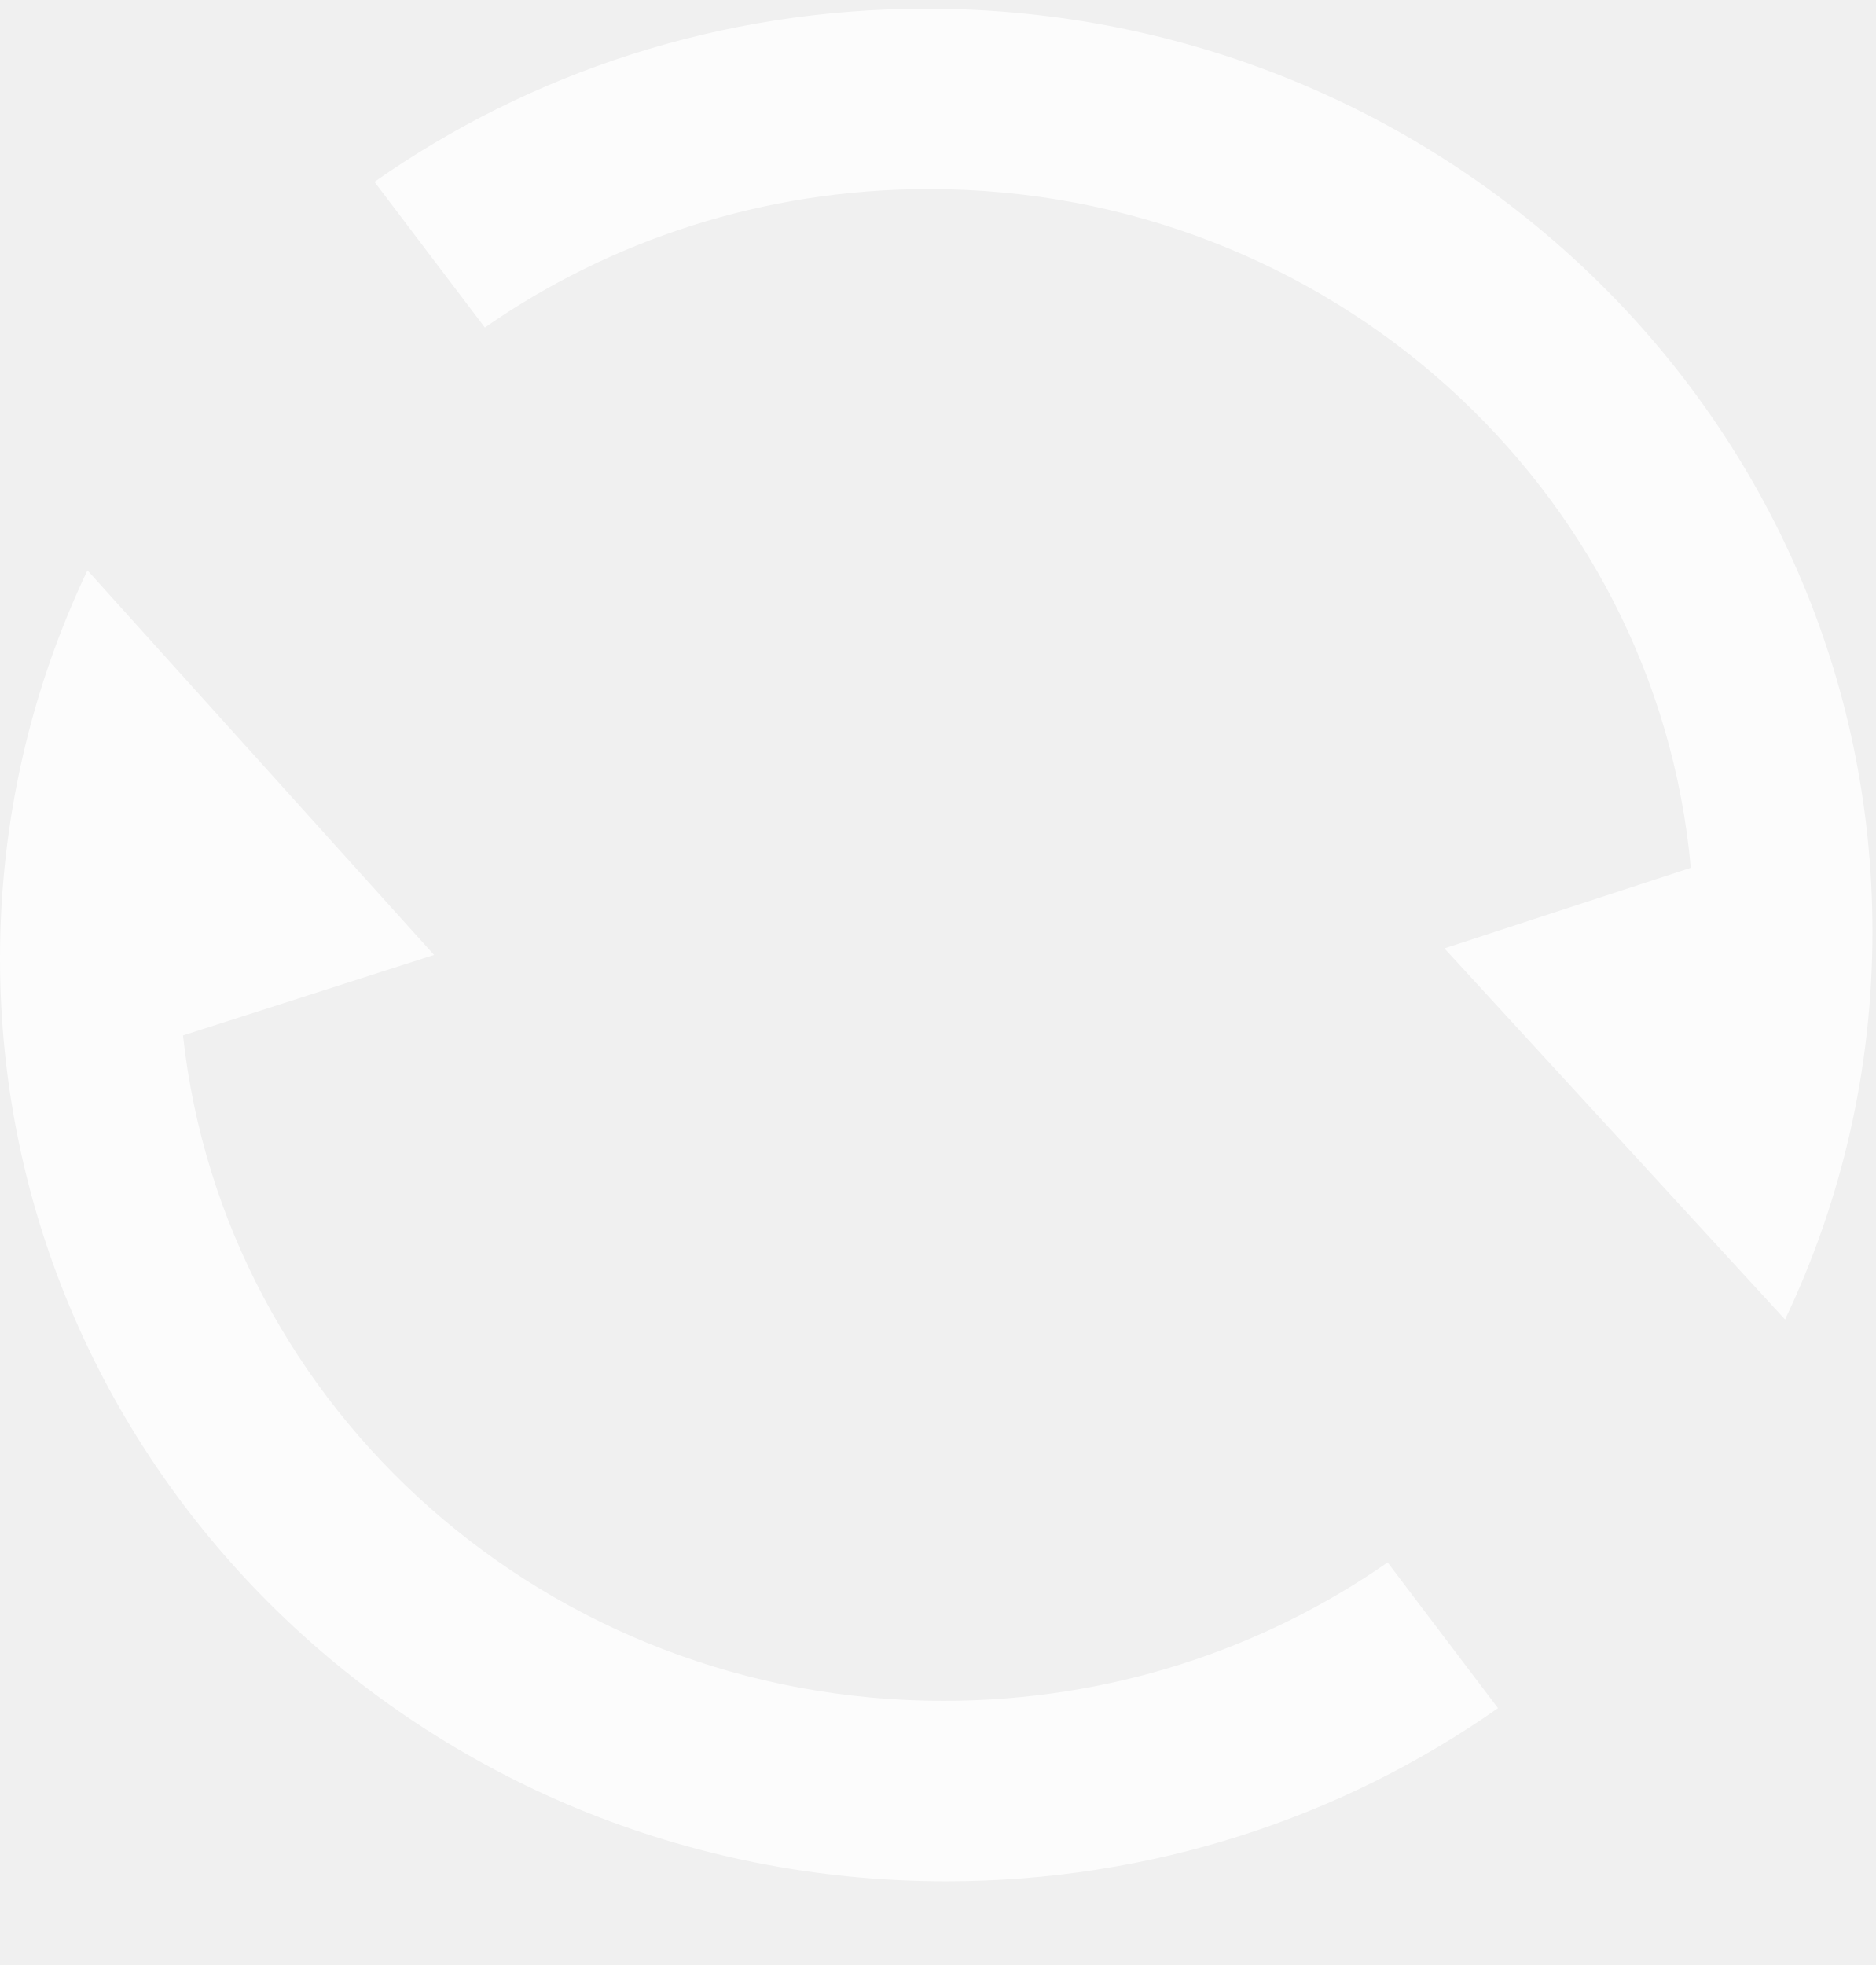
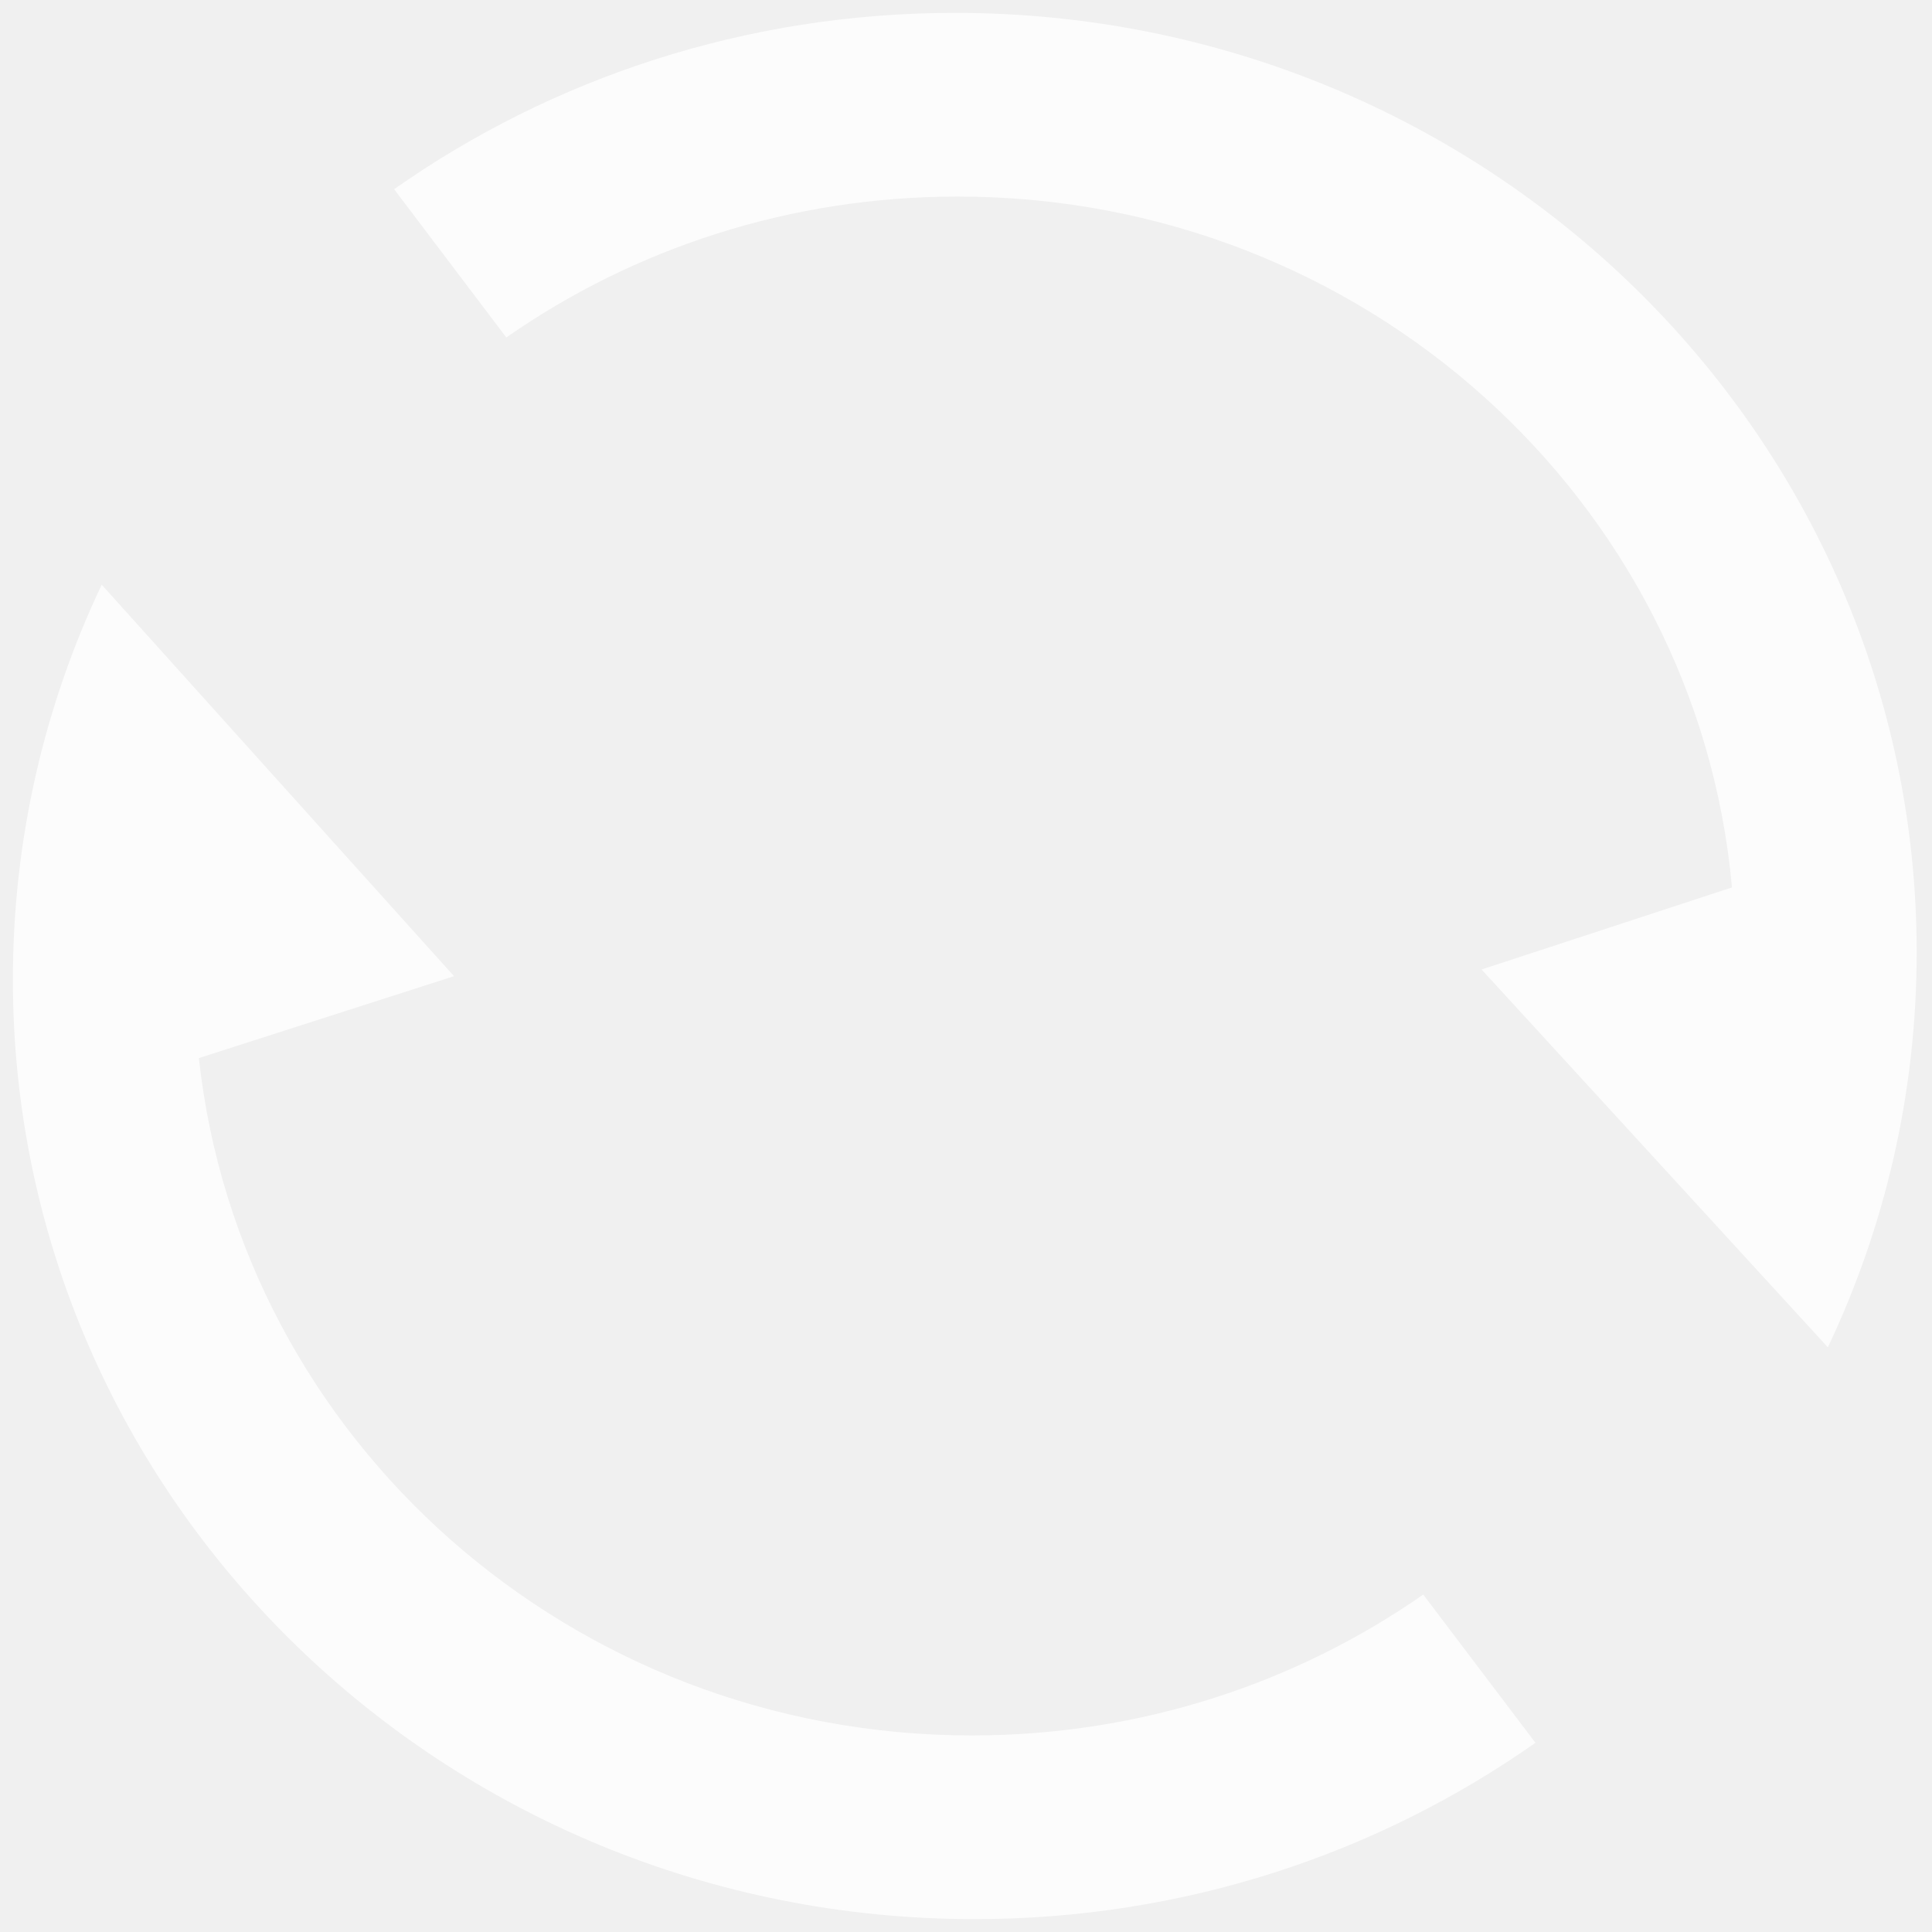
- <svg xmlns="http://www.w3.org/2000/svg" width="21px" height="22px" viewBox="0 0 21 22" version="1.1">
-   <g id="Playing-View" stroke="none" stroke-width="1" fill="none" fill-rule="evenodd" opacity="0.8">
-     <g id="Playing-View-/-@p3---1920" transform="translate(-1821, -670)" fill="#FFFFFF">
-       <g id="字幕列表" transform="translate(1582, 647)">
-         <g id="刷新" transform="translate(239, 21)">
-           <g transform="translate(-0, 0)" id="Combined-Shape">
-             <path d="M19.987,16.771 L19.987,16.773 L16.173,12.618 L18.932,11.716 C18.547,7.457 14.875,4.117 10.402,4.117 C8.548,4.117 6.831,4.691 5.429,5.667 L4.193,4.036 C5.933,2.815 8.067,2.097 10.373,2.097 C16.223,2.097 20.966,6.723 20.966,12.429 C20.966,13.981 20.616,15.452 19.988,16.772 L19.987,16.771 Z" />
-             <path d="M15.794,23.061 L15.793,23.063 L11.913,18.758 L14.724,17.857 C14.267,13.669 10.629,10.407 6.209,10.407 C4.354,10.407 2.638,10.981 1.236,11.957 L-4.55896432e-11,10.325 C1.739,9.105 3.873,8.387 6.179,8.387 C12.03,8.387 16.773,13.013 16.773,18.719 C16.773,20.27 16.423,21.742 15.795,23.062 L15.794,23.061 Z" transform="translate(8.38656, 15.7248) scale(-1, -1) translate(-8.38656, -15.7248) " />
-           </g>
-         </g>
-       </g>
+ <svg xmlns="http://www.w3.org/2000/svg" width="15px" height="15px" viewBox="0 0 15 15" version="1.1">
+   <g id="-" stroke="none" stroke-width="1" fill="none" fill-rule="evenodd" opacity="0.8">
+     <g id="Group" transform="translate(0.1, 0.1)" fill="#FFFFFF">
+       <path d="M14.091,10.359 L14.091,10.36 L11.403,7.427 L13.347,6.79 C13.076,3.784 10.488,1.426 7.336,1.426 C6.029,1.426 4.819,1.831 3.831,2.52 L2.96,1.369 C4.186,0.507 5.69,0 7.315,0 C11.438,0 14.781,3.266 14.781,7.294 C14.781,8.389 14.534,9.427 14.092,10.359 Z" id="Combined-Shape" />
+       <path d="M11.131,14.798 L11.131,14.8 L8.396,11.761 L10.377,11.125 C10.055,8.169 7.491,5.866 4.376,5.866 C3.069,5.866 1.859,6.271 0.871,6.96 L-3.21434546e-11,5.809 C1.226,4.947 2.73,4.44 4.355,4.44 C8.478,4.44 11.821,7.706 11.821,11.734 C11.821,12.829 11.574,13.867 11.132,14.799 Z" id="Combined-Shape" transform="translate(5.910528, 9.62) scale(-1, -1) translate(-5.910528, -9.62) " />
    </g>
  </g>
</svg>
